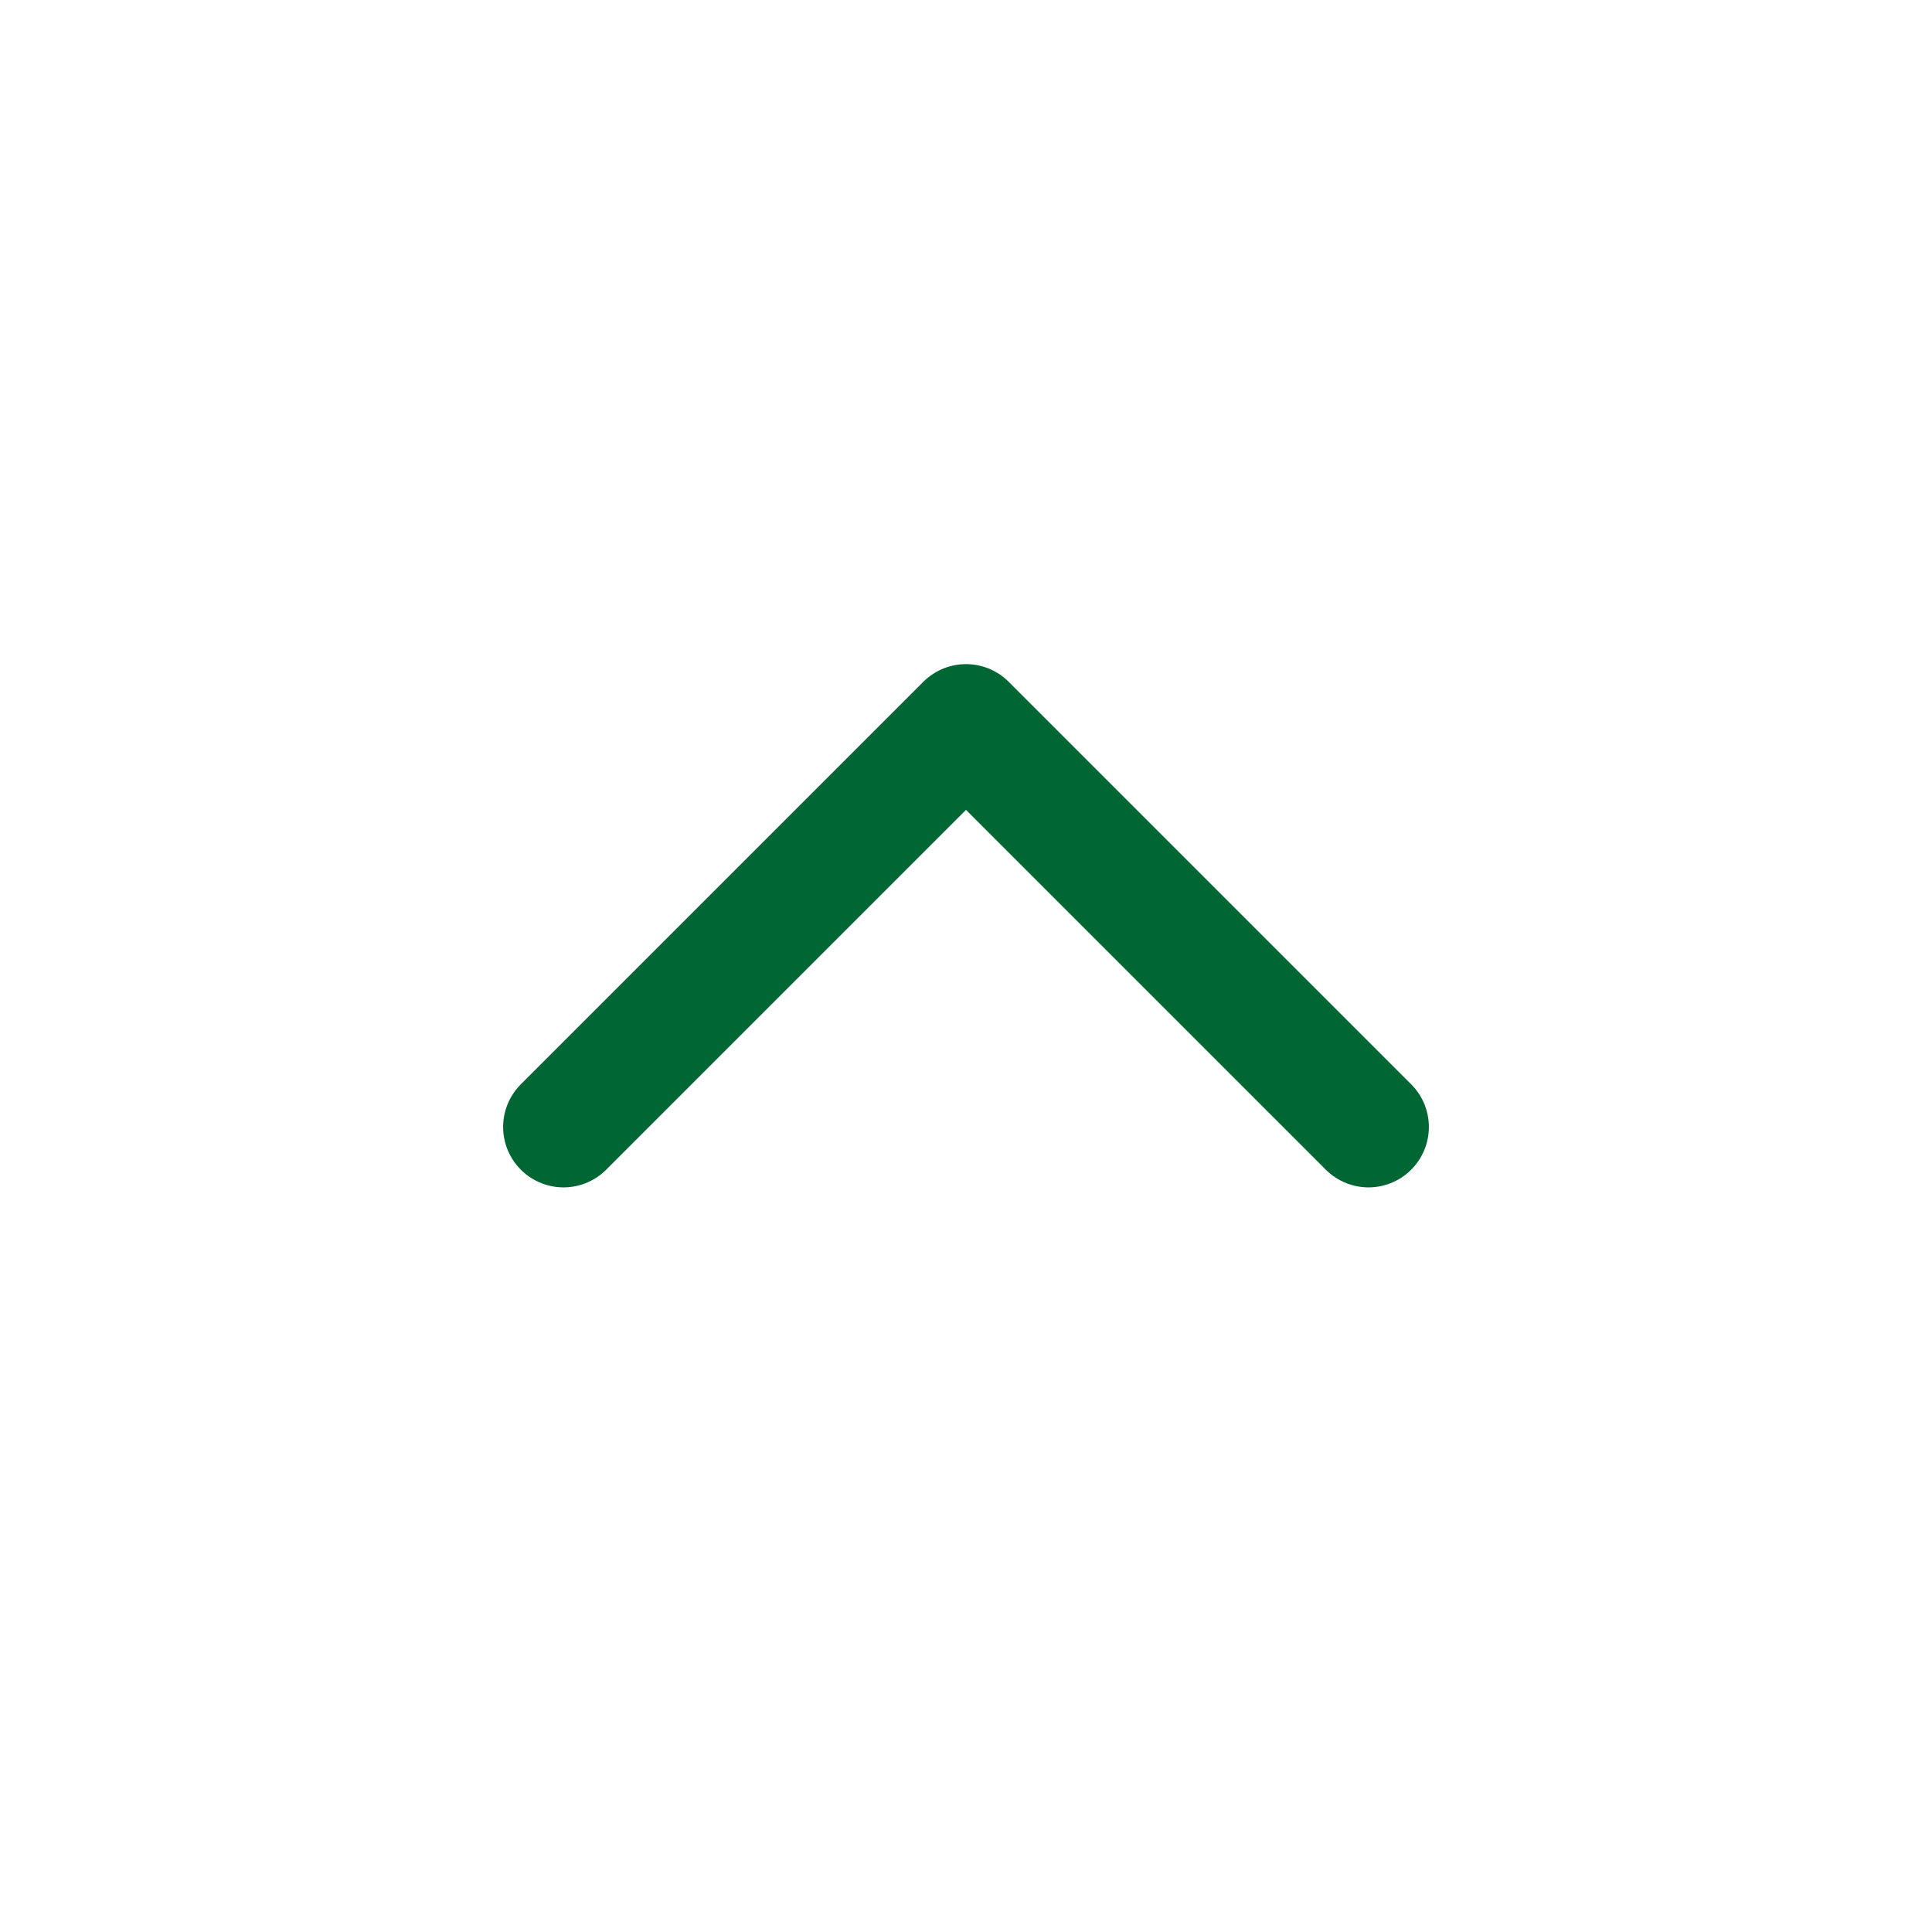
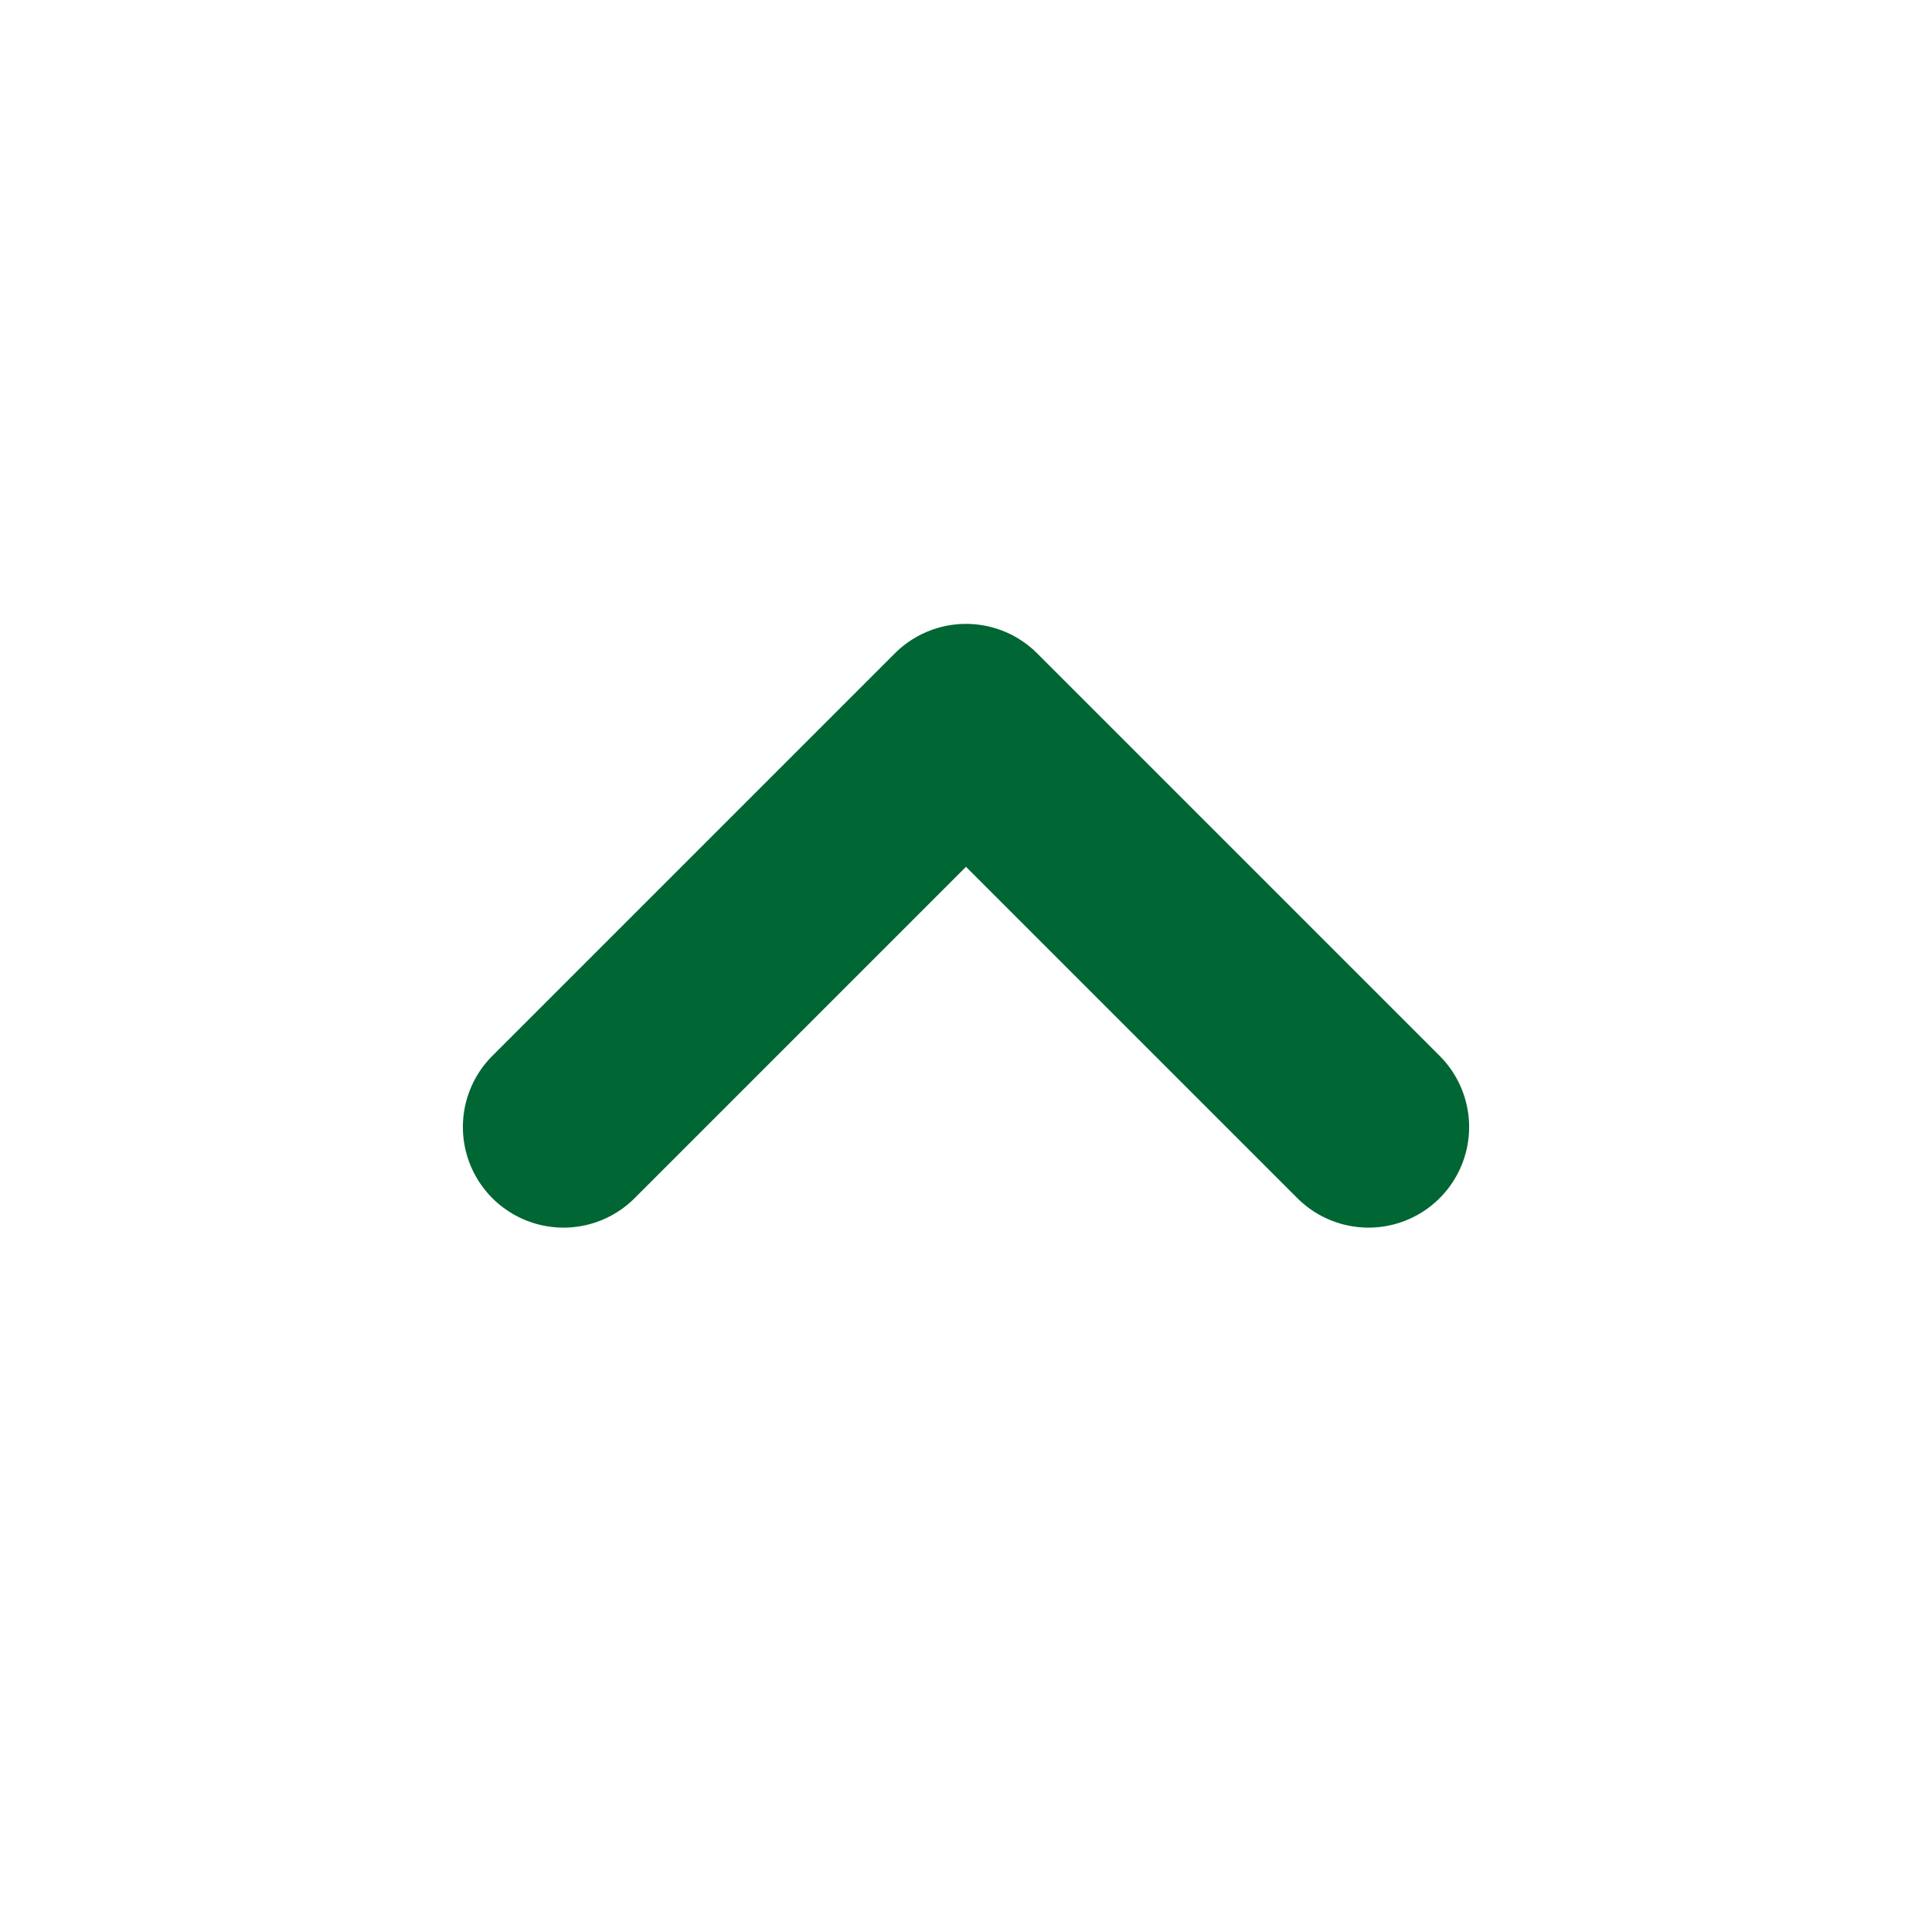
<svg xmlns="http://www.w3.org/2000/svg" width="24px" height="24px" viewBox="0 0 24 24" fill="none">
-   <path d="M17 14L12 9L7 14" stroke="#006633" stroke-width="1.5" stroke-linecap="round" stroke-linejoin="round" />
+   <path d="M17 14L12 9L7 14" stroke="#006633" stroke-width="2.5" stroke-linecap="round" stroke-linejoin="round" />
</svg>
